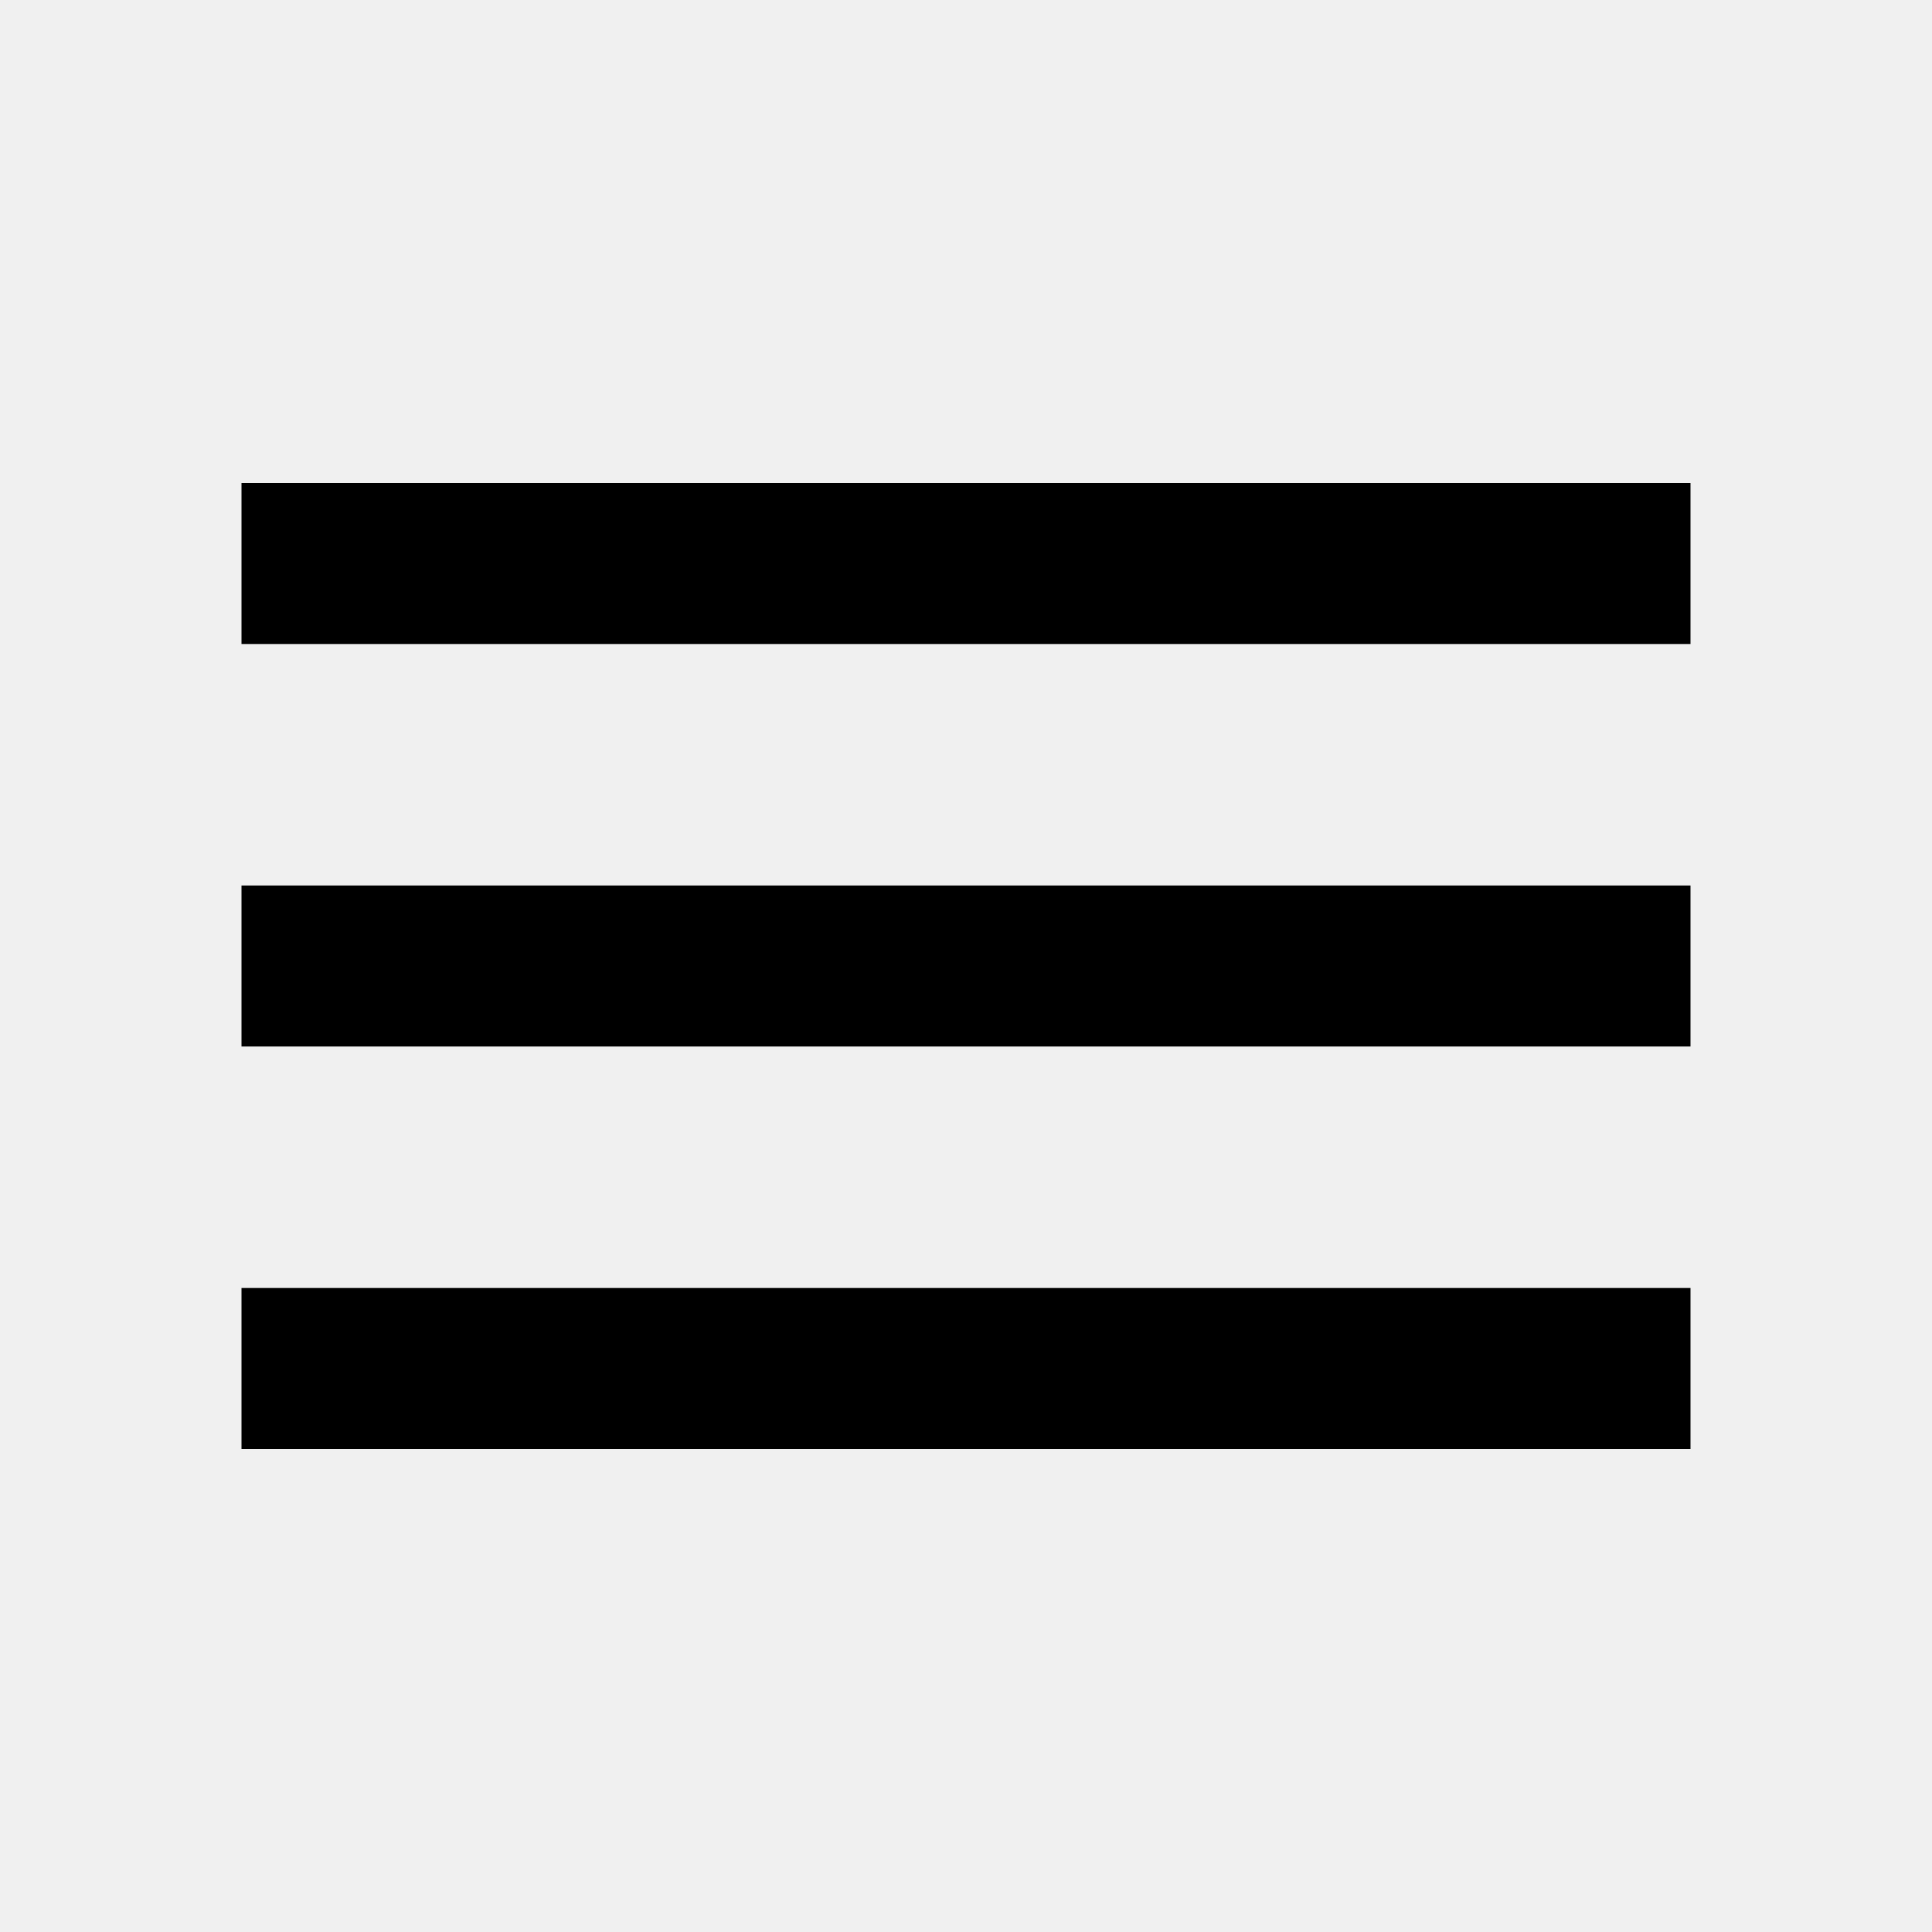
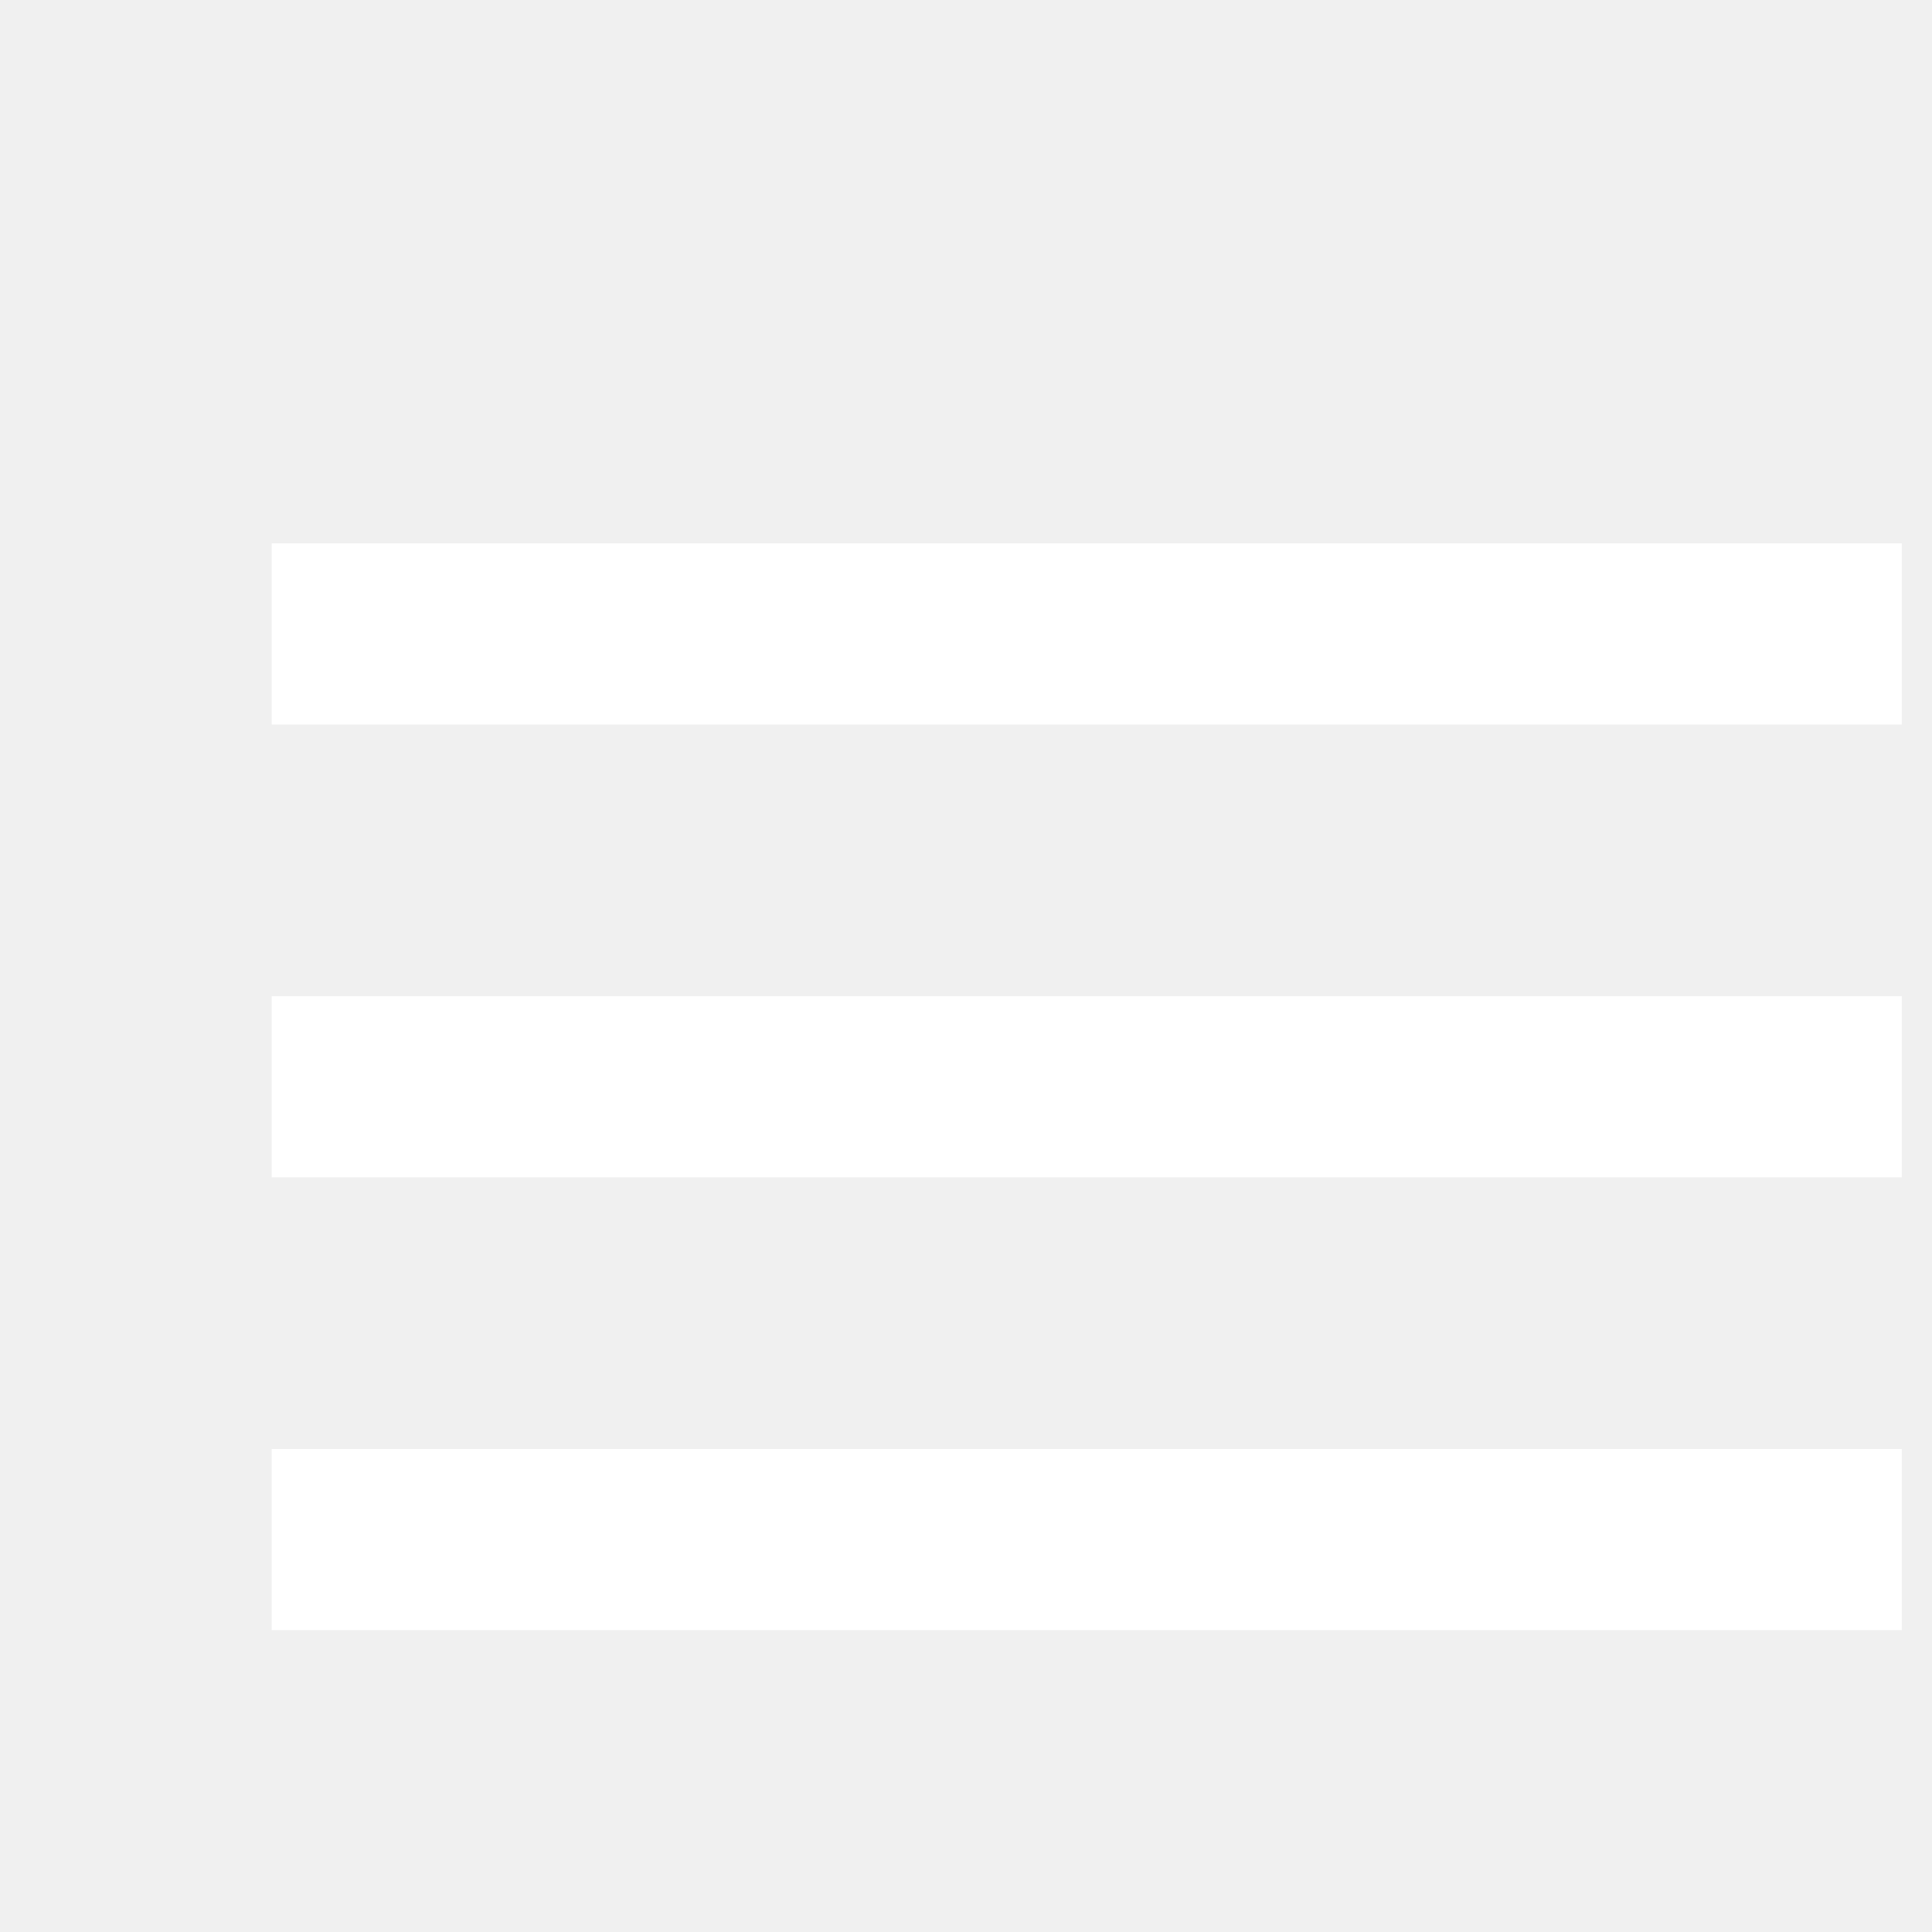
- <svg xmlns="http://www.w3.org/2000/svg" width="36" height="36" viewBox="0 0 36 36" fill="none">
-   <path d="M4.5 9H31.5V12H4.5V9ZM4.5 16.5H31.5V19.5H4.5V16.5ZM4.5 24H31.5V27H4.5V24Z" fill="black" />
+ <svg xmlns="http://www.w3.org/2000/svg" width="20" height="20" viewBox="0 0 32 32" fill="none">
+   <path d="M4.5 9H31.5V12H4.5V9ZM4.5 16.5H31.5V19.5H4.5V16.5ZM4.5 24H31.5V27H4.5V24Z" fill="white" />
</svg>
